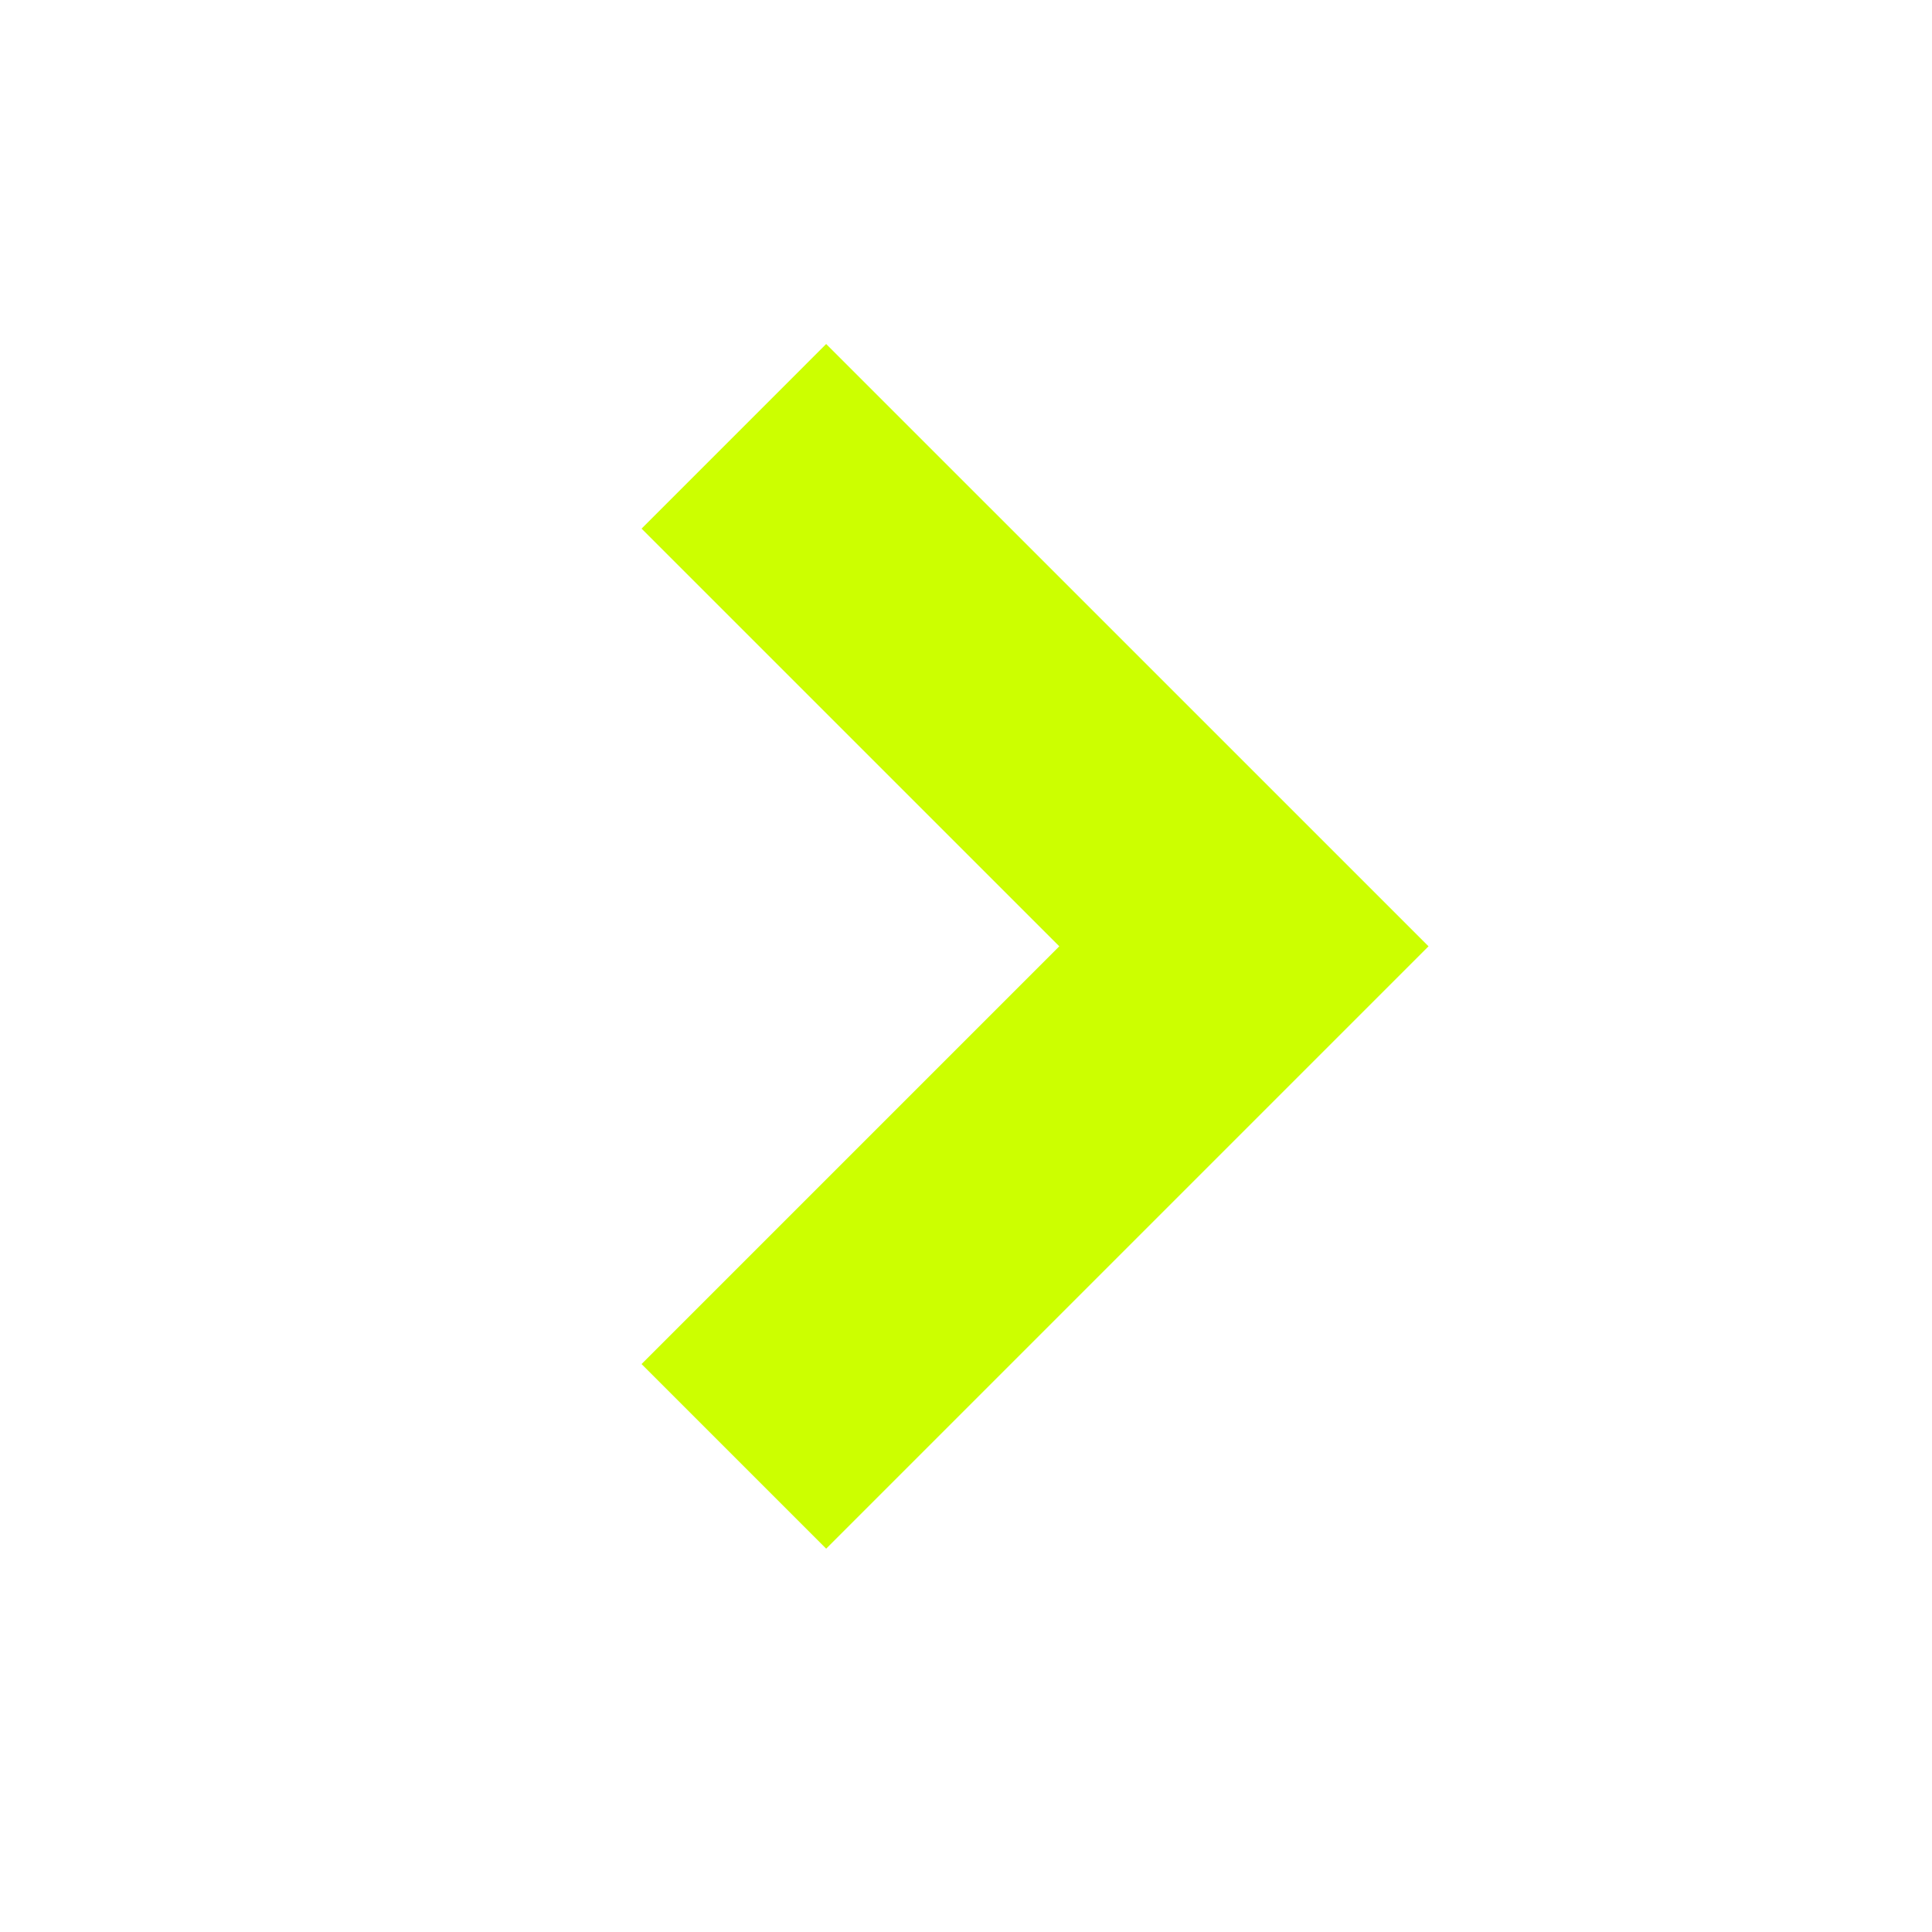
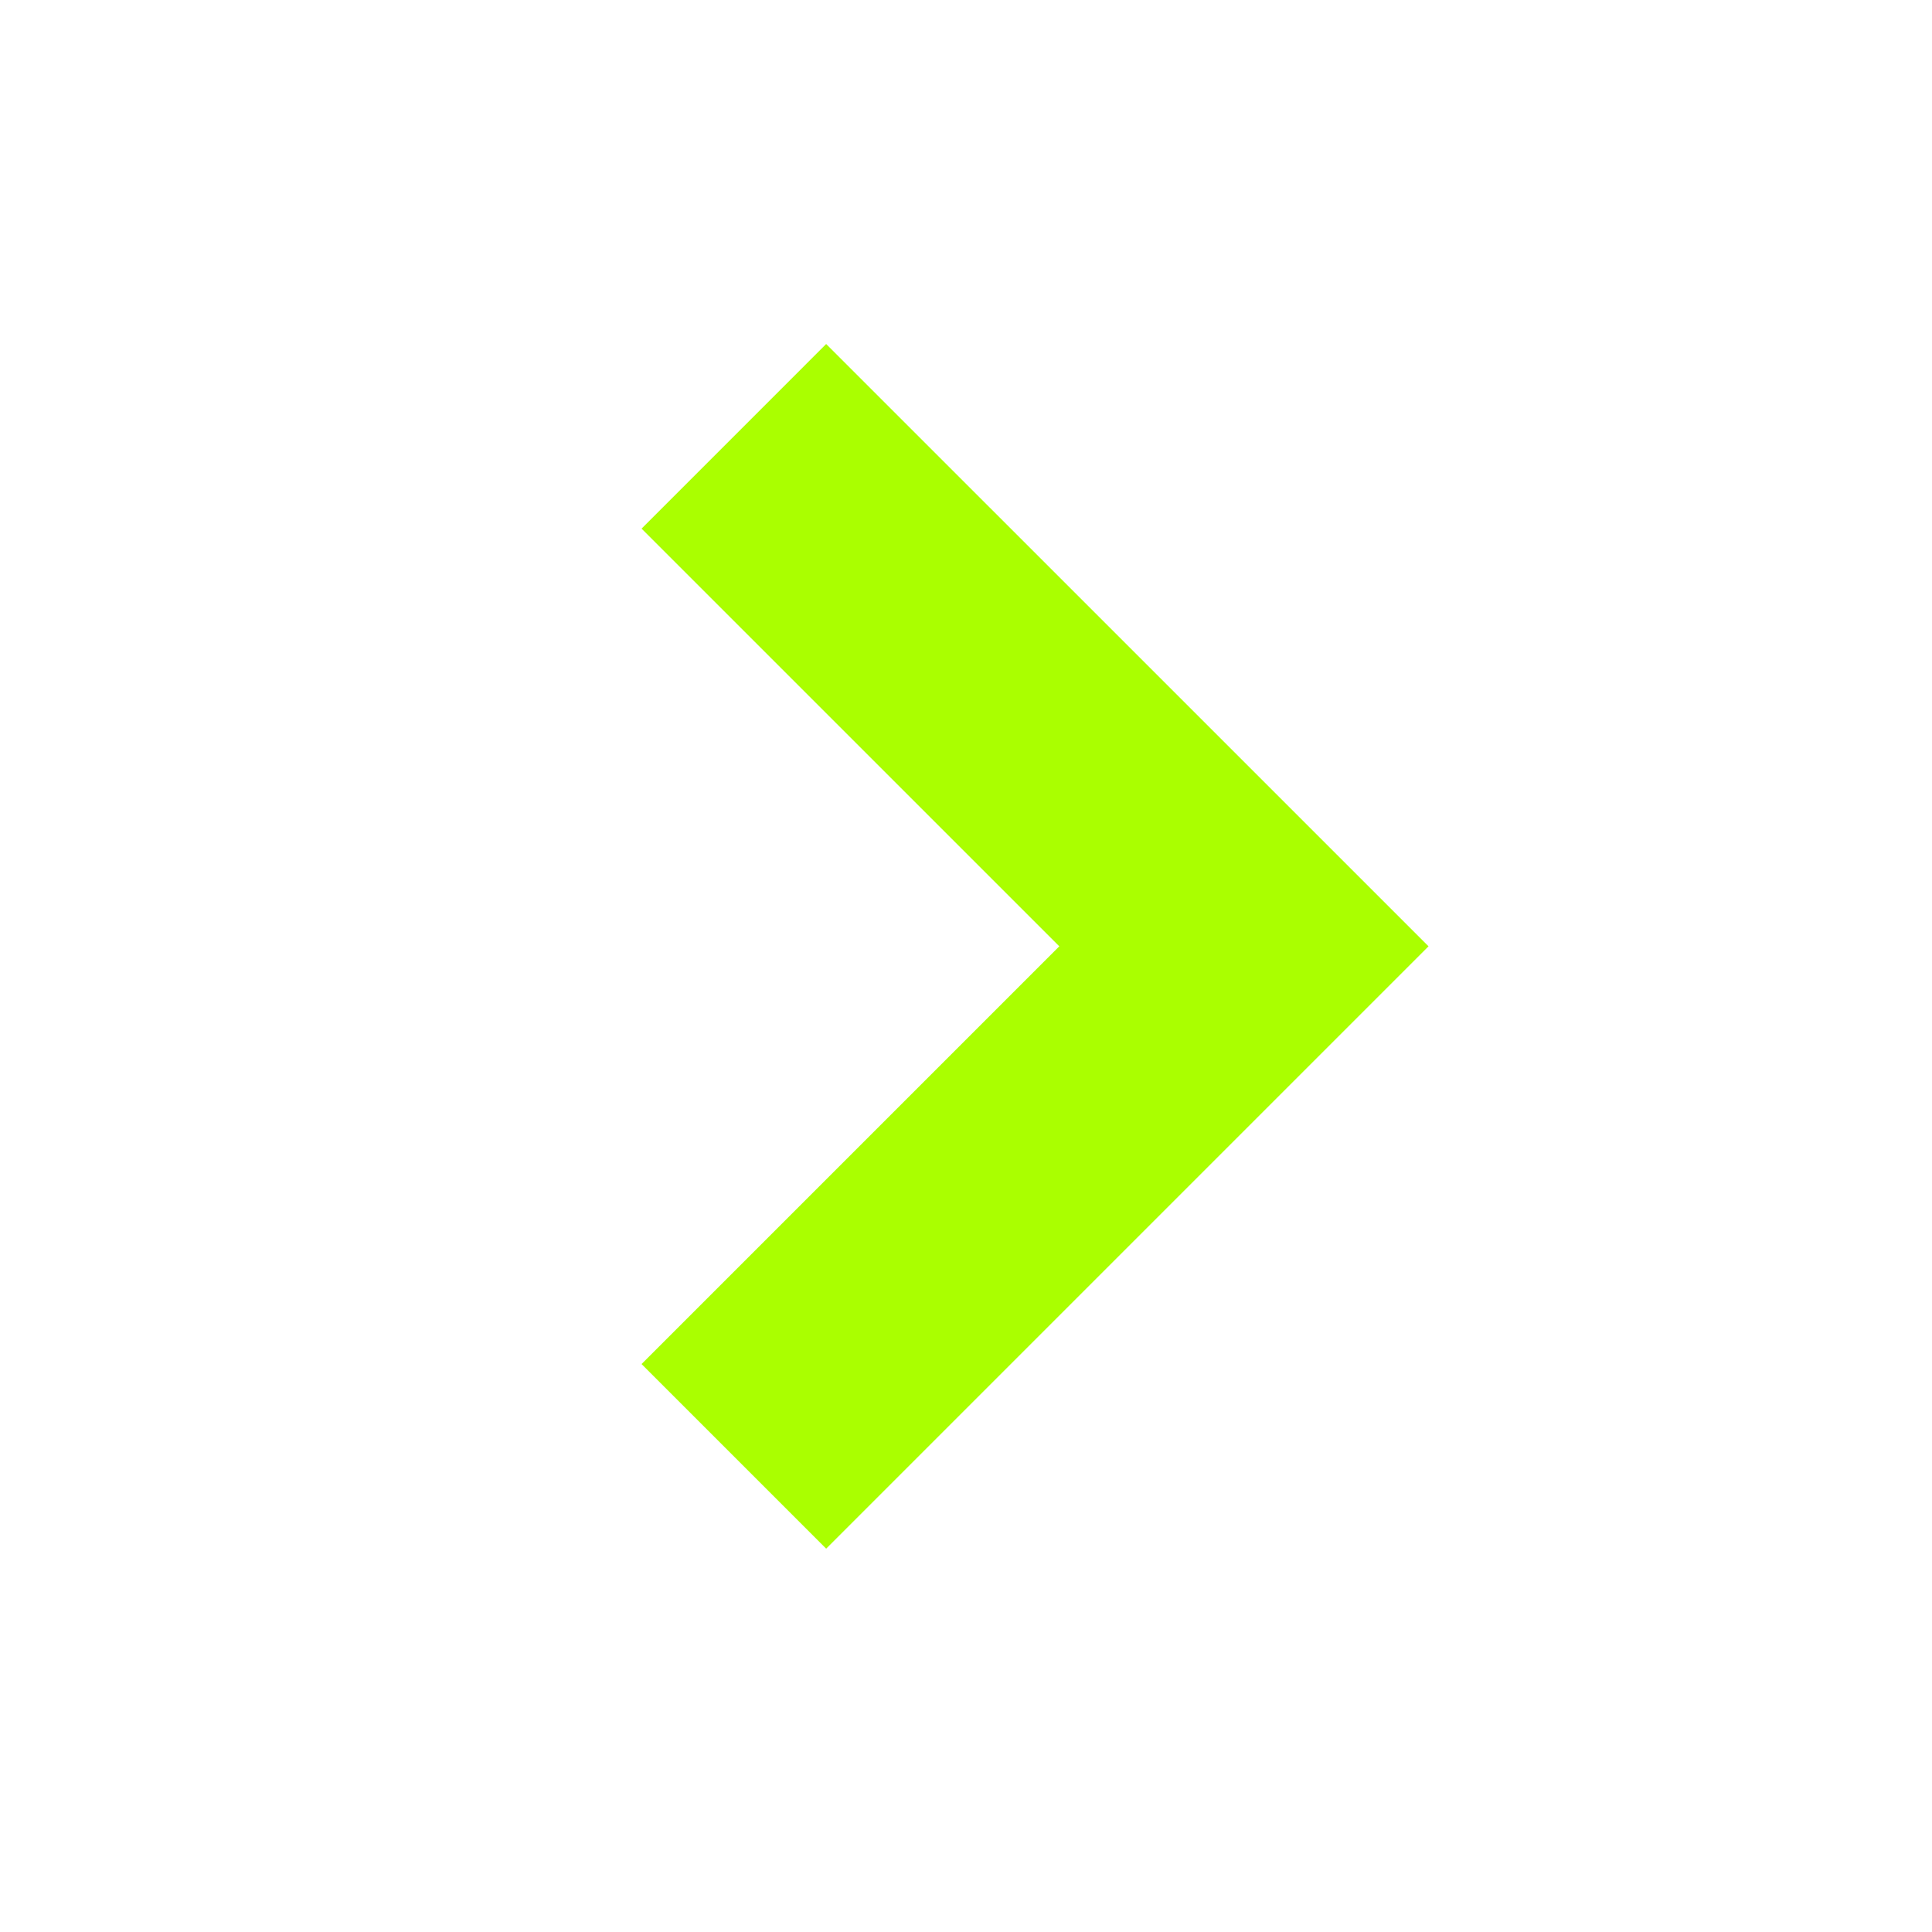
<svg xmlns="http://www.w3.org/2000/svg" width="37px" height="37px" viewBox="0 0 37 37" version="1.1">
  <g id="Page-1" stroke="none" stroke-width="1" fill="none" fill-rule="evenodd">
-     <g id="assets" transform="translate(-526, -322)" stroke="#CCFF00" stroke-width="5">
-       <polyline id="Path-2-Copy" transform="translate(544.9382, 340.1235) scale(-1, 1) translate(-544.9382, -340.1235) " points="549.822 330.356 540.054 340.123 549.822 349.891" />
+     <g id="assets" transform="translate(-743, -322)" stroke="#AAFF00" stroke-width="5">
+       <polyline id="Path-2-Copy-6" transform="translate(761.9382, 340.1235) scale(-1, 1) translate(-761.9382, -340.1235) " points="766.822 330.356 757.054 340.123 766.822 349.891" />
    </g>
  </g>
</svg>
